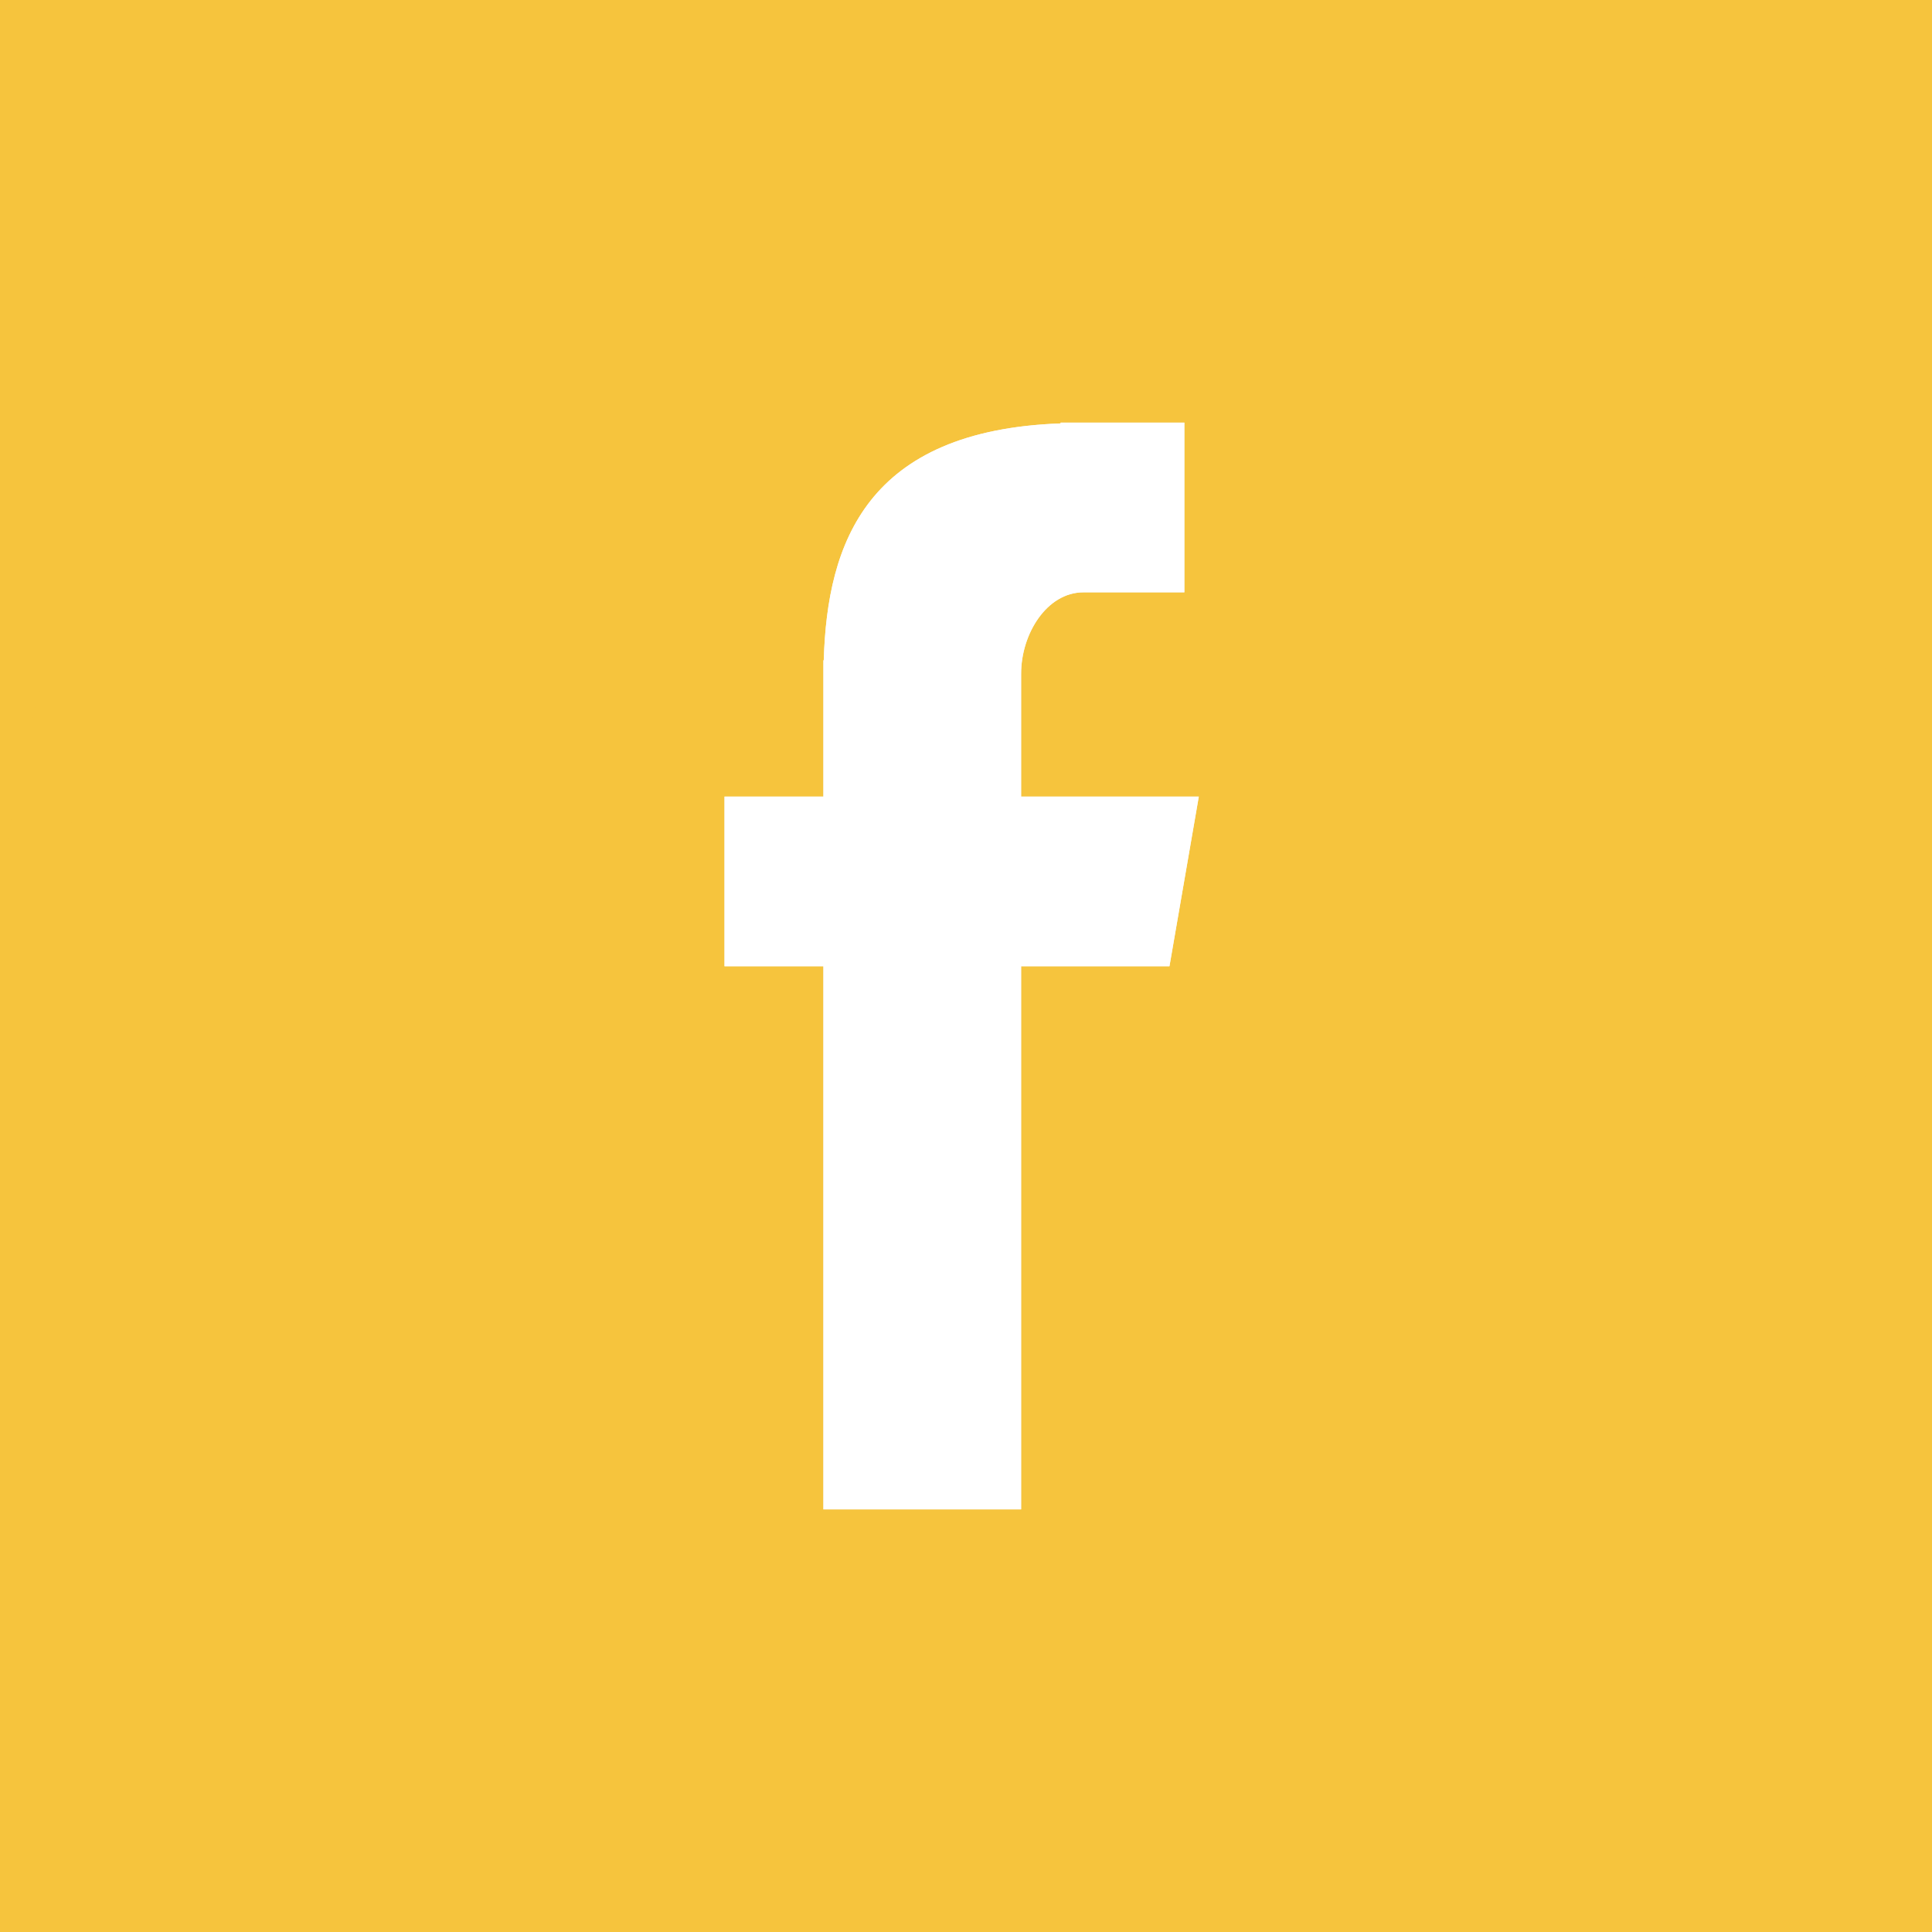
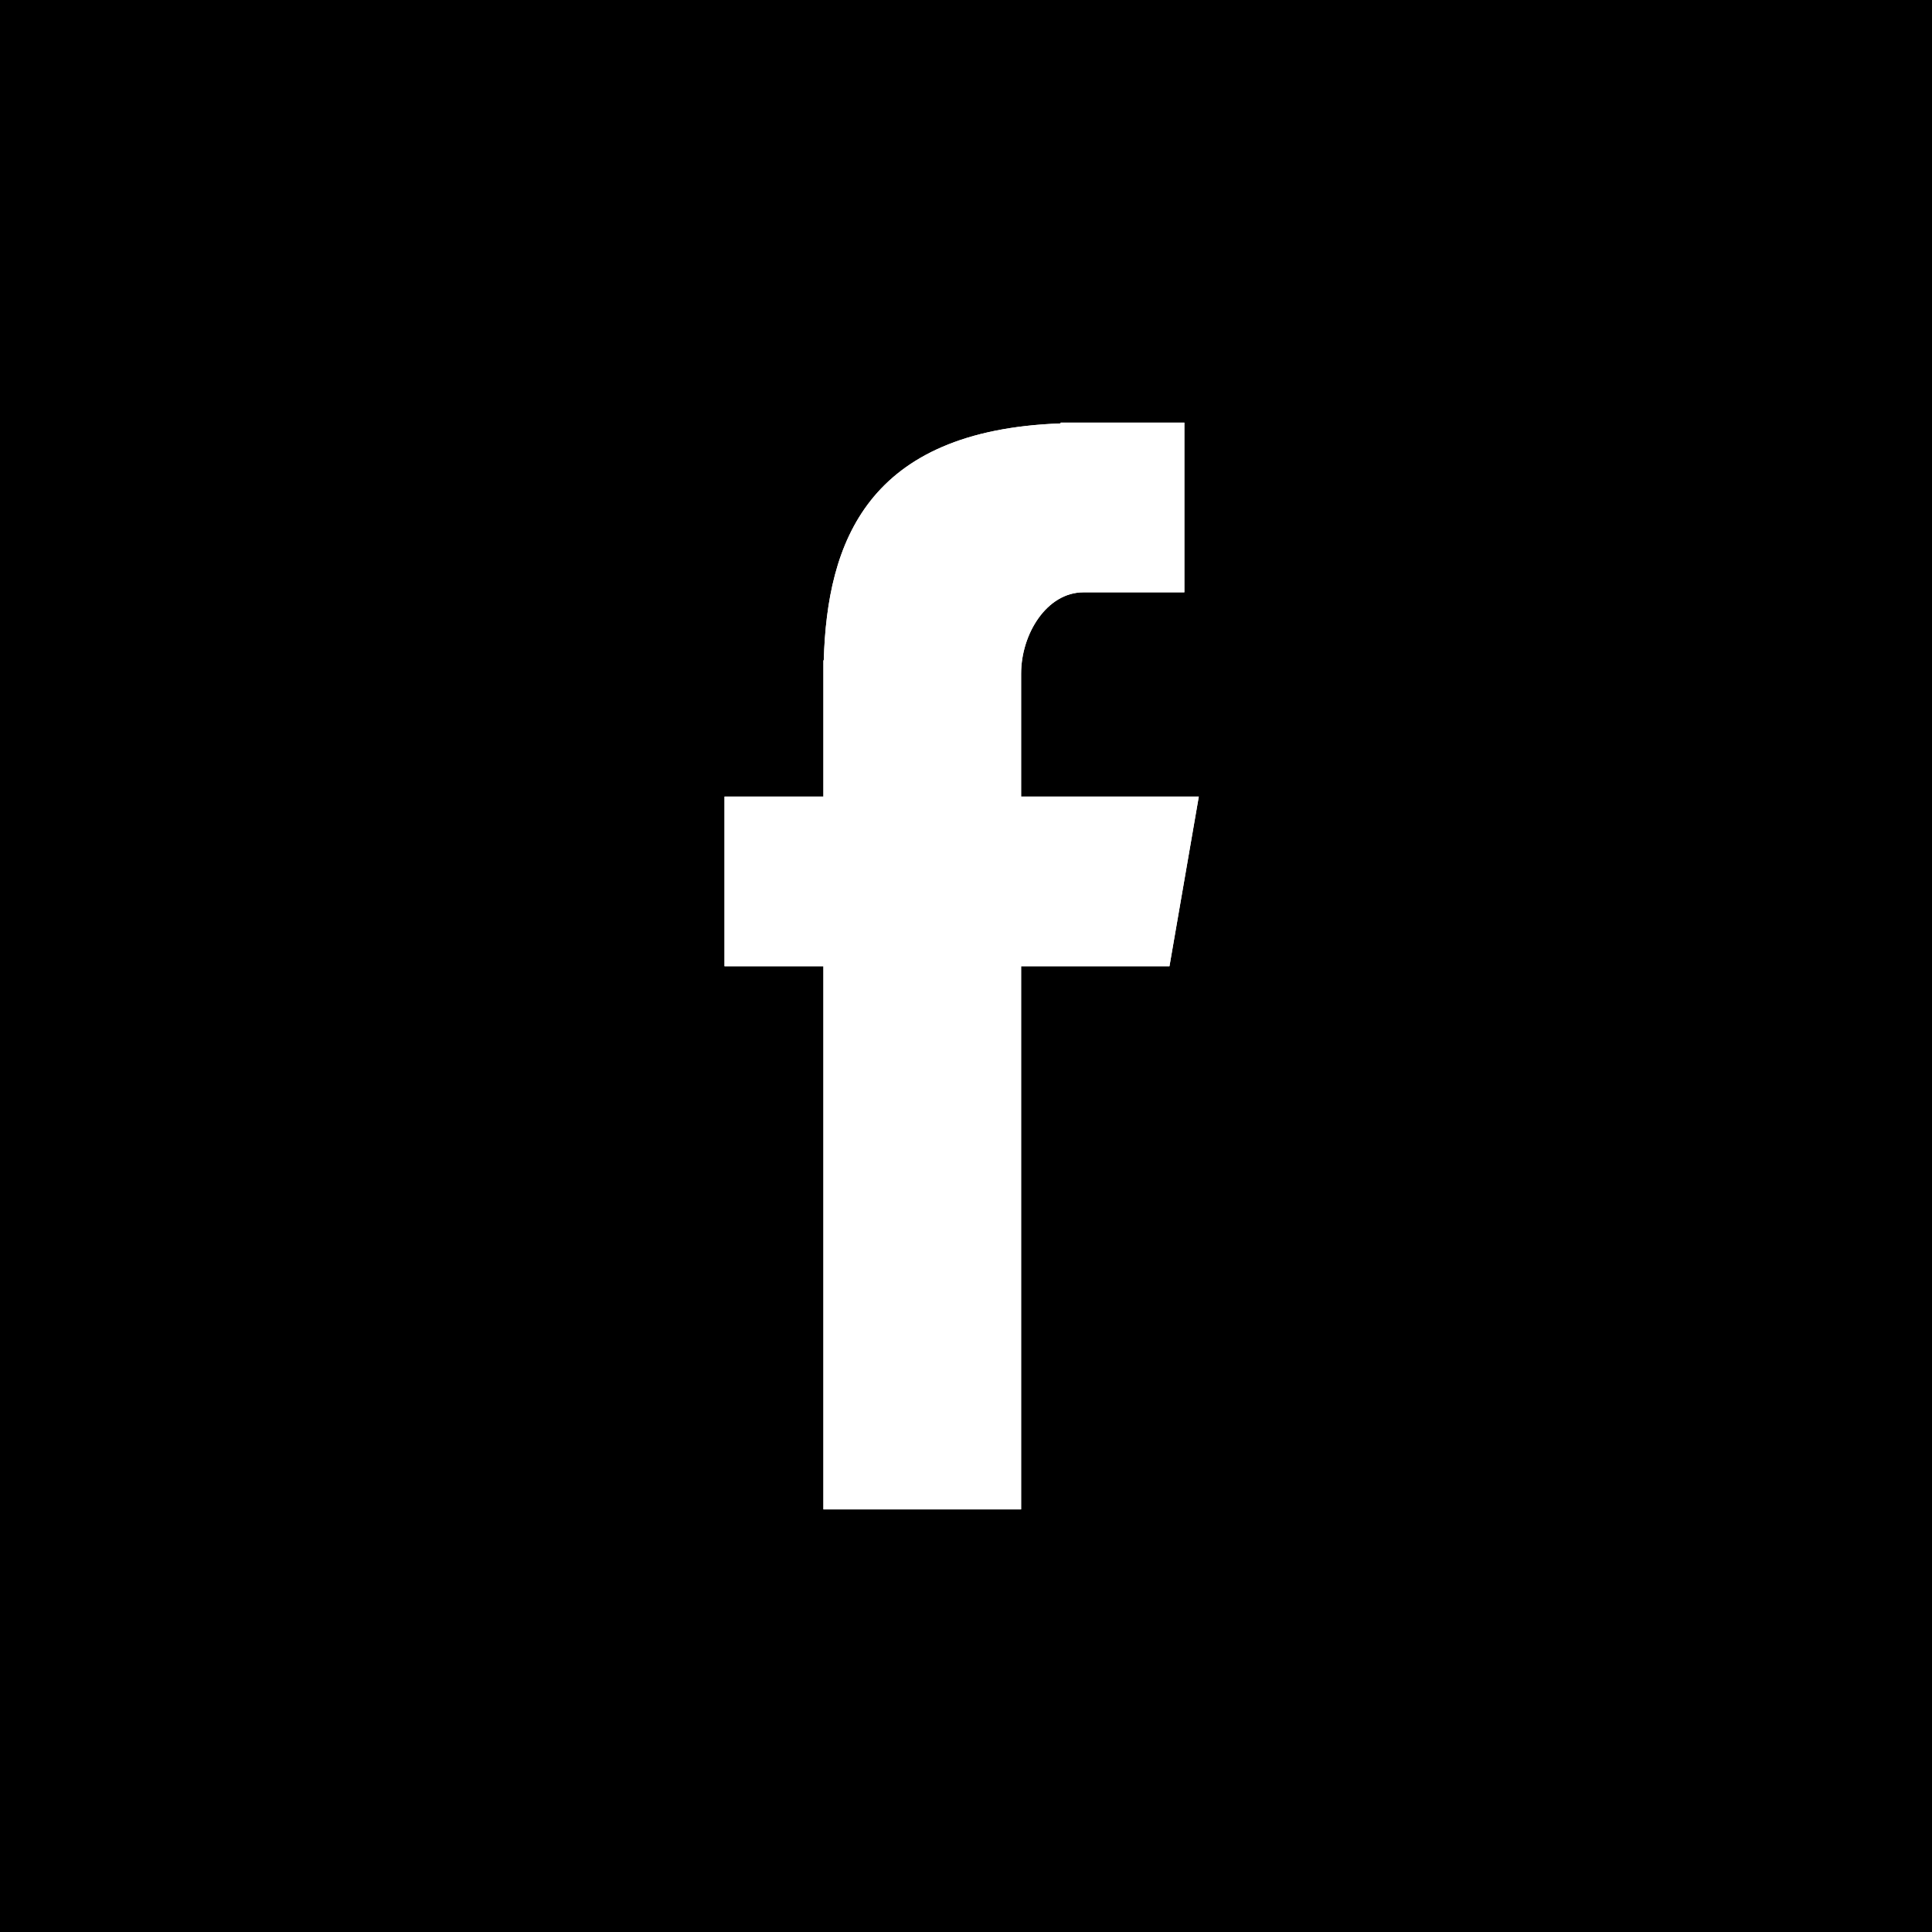
- <svg xmlns="http://www.w3.org/2000/svg" class="si617836735d59c7002386613e1045072260a3475a9a020e110494cd171635268562028 svgIcon_1J7 filled_Qbi" viewBox="0 0 32 32" style="border-radius:50%" fill="#f6c43d">
+ <svg xmlns="http://www.w3.org/2000/svg" class="si617836735d59c7002386613e1045072260a3475a9a020e110494cd171635268562028 svgIcon_1J7 filled_Qbi" viewBox="0 0 32 32" style="border-radius:50%">
  <path class="outer_bDW" d="M32 0H0V32H32V0ZM16.913 25H13.638V16.004H12V13.194H13.638V10.937H13.644C13.701 8.986 14.36 7.129 17.567 7.013V7H19.617V9.811H17.945C17.338 9.811 16.913 10.5 16.913 11.157V13.194H19.856L19.37 16.004H16.913V25Z" />
  <path d="M16,31 C24.284,31 31,24.284 31,16 C31,7.716 24.284,1 16,1 C7.716,1 1,7.716 1,16 C1,24.284 7.716,31 16,31 Z M16,32 C7.163,32 0,24.837 0,16 C0,7.163 7.163,0 16,0 C24.837,0 32,7.163 32,16 C32,24.837 24.837,32 16,32 Z" class="border_2yy" />
  <path class="logo_2gS" d="M13.638 25H16.913V16.004H19.37L19.856 13.194H16.913V11.157C16.913 10.5 17.338 9.811 17.945 9.811H19.617V7H17.567V7.013C14.36 7.129 13.701 8.986 13.644 10.937H13.638V13.194H12V16.004H13.638V25Z" style="color:#FFFFFF;fill:#FFFFFF" />
</svg>
